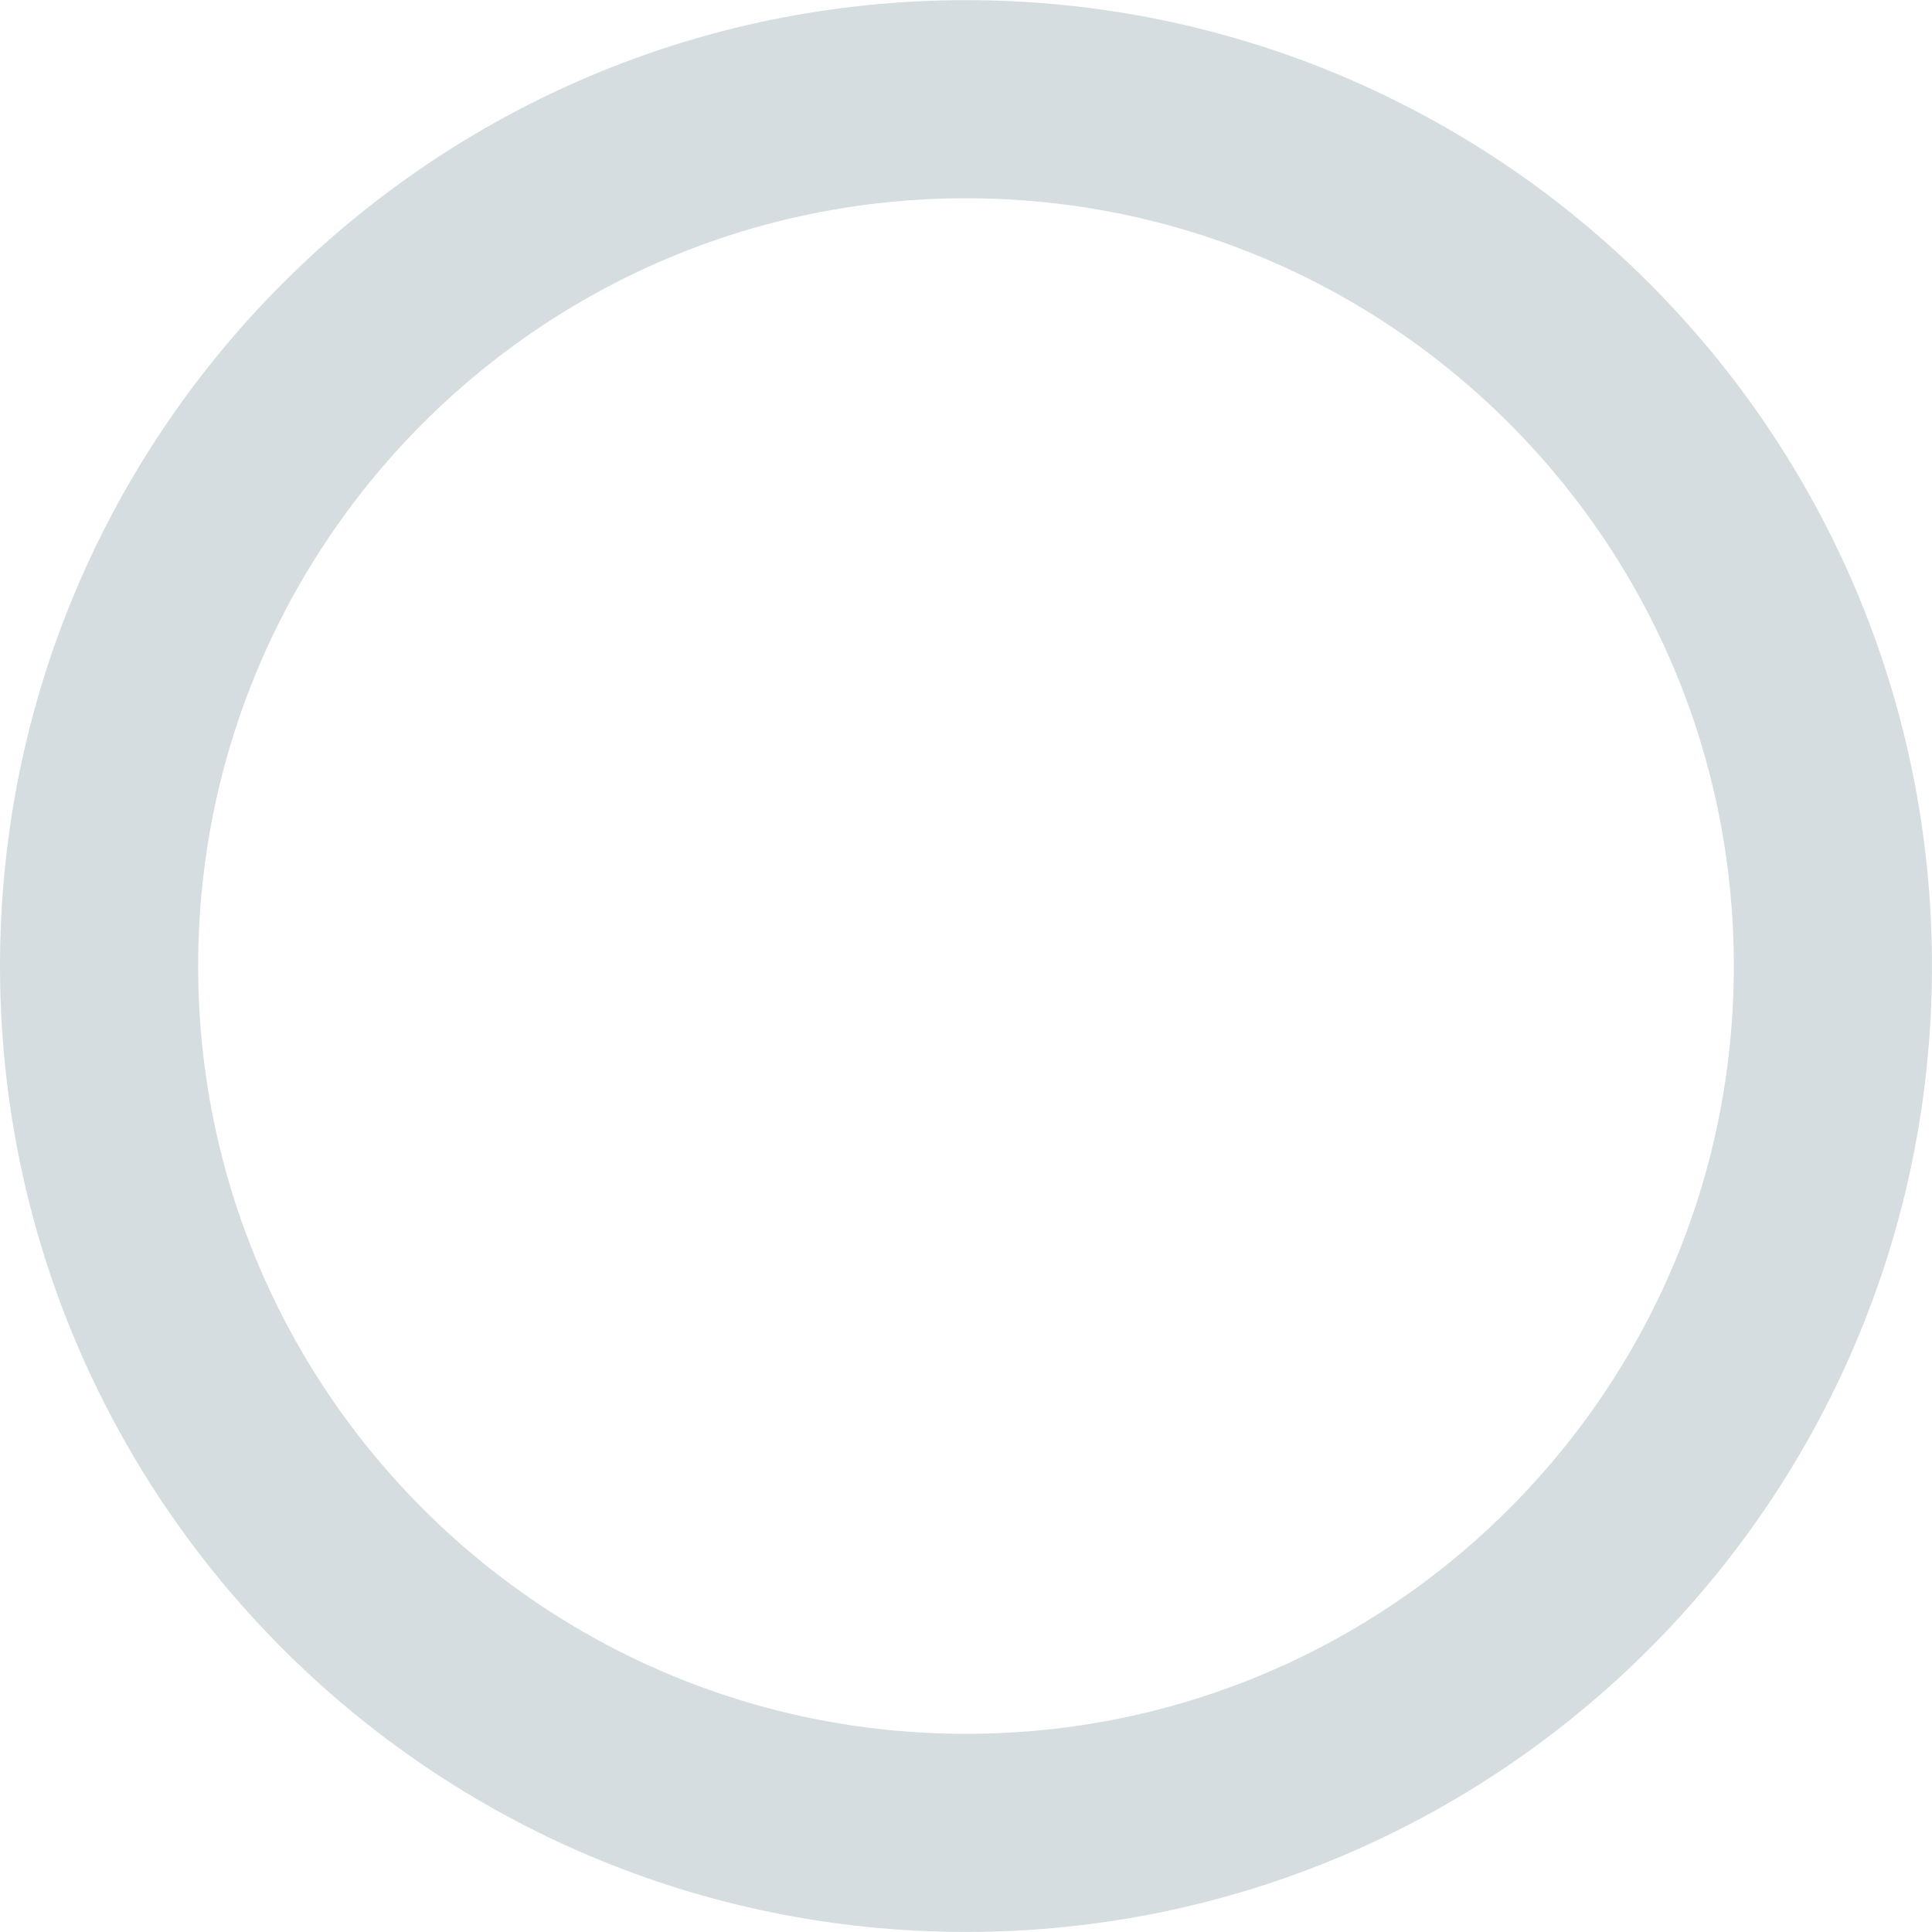
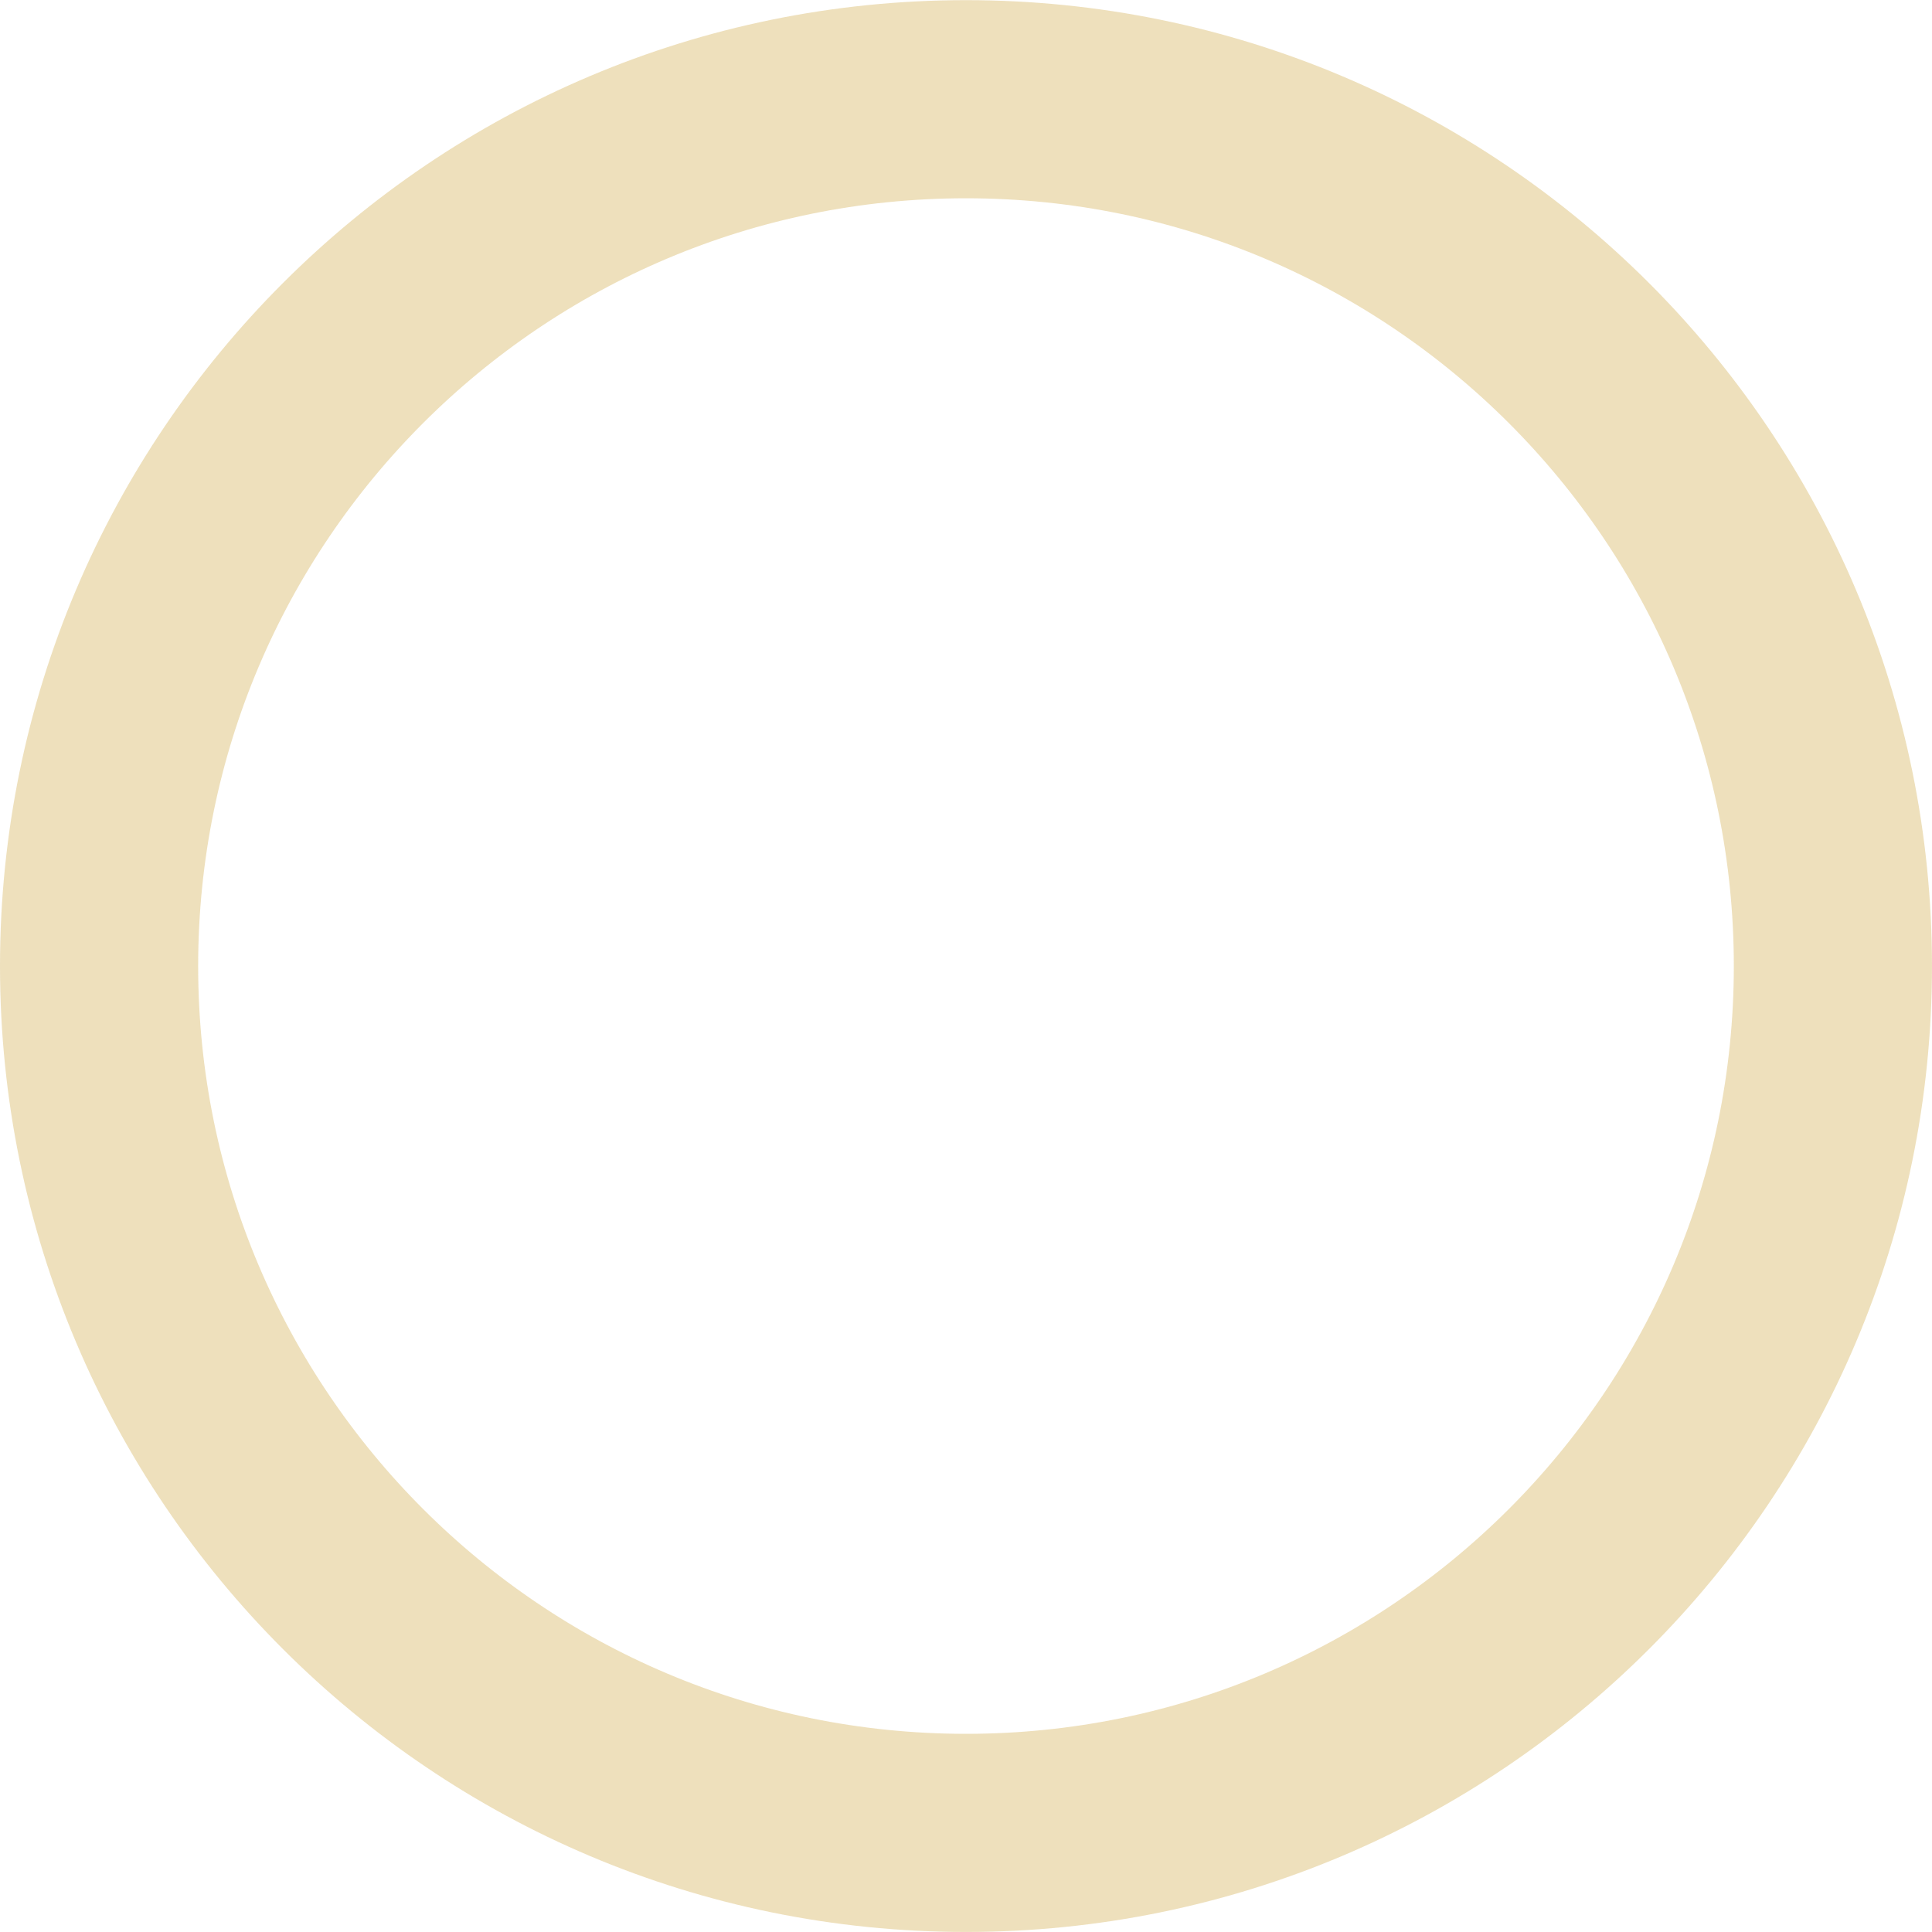
<svg xmlns="http://www.w3.org/2000/svg" width="20" height="20" viewBox="0 0 20 20" id="svg2" version="1.1">
  <defs id="defs4" />
  <g id="layer1" transform="translate(0,-1032.362)">
-     <g id="radio-symbolic" transform="matrix(1.282034,0,0,1.28193,-118.2035,154.803)" style="opacity:0.87;stroke:#cfd8dc;stroke-width:1.6;stroke-miterlimit:4;stroke-dasharray:none;stroke-opacity:1">
-       <circle r="7" cy="692.362" cx="100" id="path4507" style="color:#000000;clip-rule:nonzero;display:inline;overflow:visible;visibility:visible;opacity:1;isolation:auto;mix-blend-mode:normal;color-interpolation:sRGB;color-interpolation-filters:linearRGB;solid-color:#000000;solid-opacity:1;fill:none;fill-opacity:0.8;fill-rule:nonzero;stroke:#cfd8dc;stroke-width:1.6;stroke-linecap:butt;stroke-linejoin:miter;stroke-miterlimit:4;stroke-dasharray:none;stroke-dashoffset:0;stroke-opacity:1;marker:none;color-rendering:auto;image-rendering:auto;shape-rendering:auto;text-rendering:auto;enable-background:accumulate" />
+     <g id="radio-symbolic" transform="matrix(1.282034,0,0,1.28193,-118.2035,154.803)" style="opacity:0.87;stroke:#EBDBB2;stroke-width:1.6;stroke-miterlimit:4;stroke-dasharray:none;stroke-opacity:1">
+       <circle r="7" cy="692.362" cx="100" id="path4507" style="color:#000000;clip-rule:nonzero;display:inline;overflow:visible;visibility:visible;opacity:1;isolation:auto;mix-blend-mode:normal;color-interpolation:sRGB;color-interpolation-filters:linearRGB;solid-color:#000000;solid-opacity:1;fill:none;fill-opacity:0.8;fill-rule:nonzero;stroke:#EBDBB2;stroke-width:1.6;stroke-linecap:butt;stroke-linejoin:miter;stroke-miterlimit:4;stroke-dasharray:none;stroke-dashoffset:0;stroke-opacity:1;marker:none;color-rendering:auto;image-rendering:auto;shape-rendering:auto;text-rendering:auto;enable-background:accumulate" />
    </g>
  </g>
</svg>
